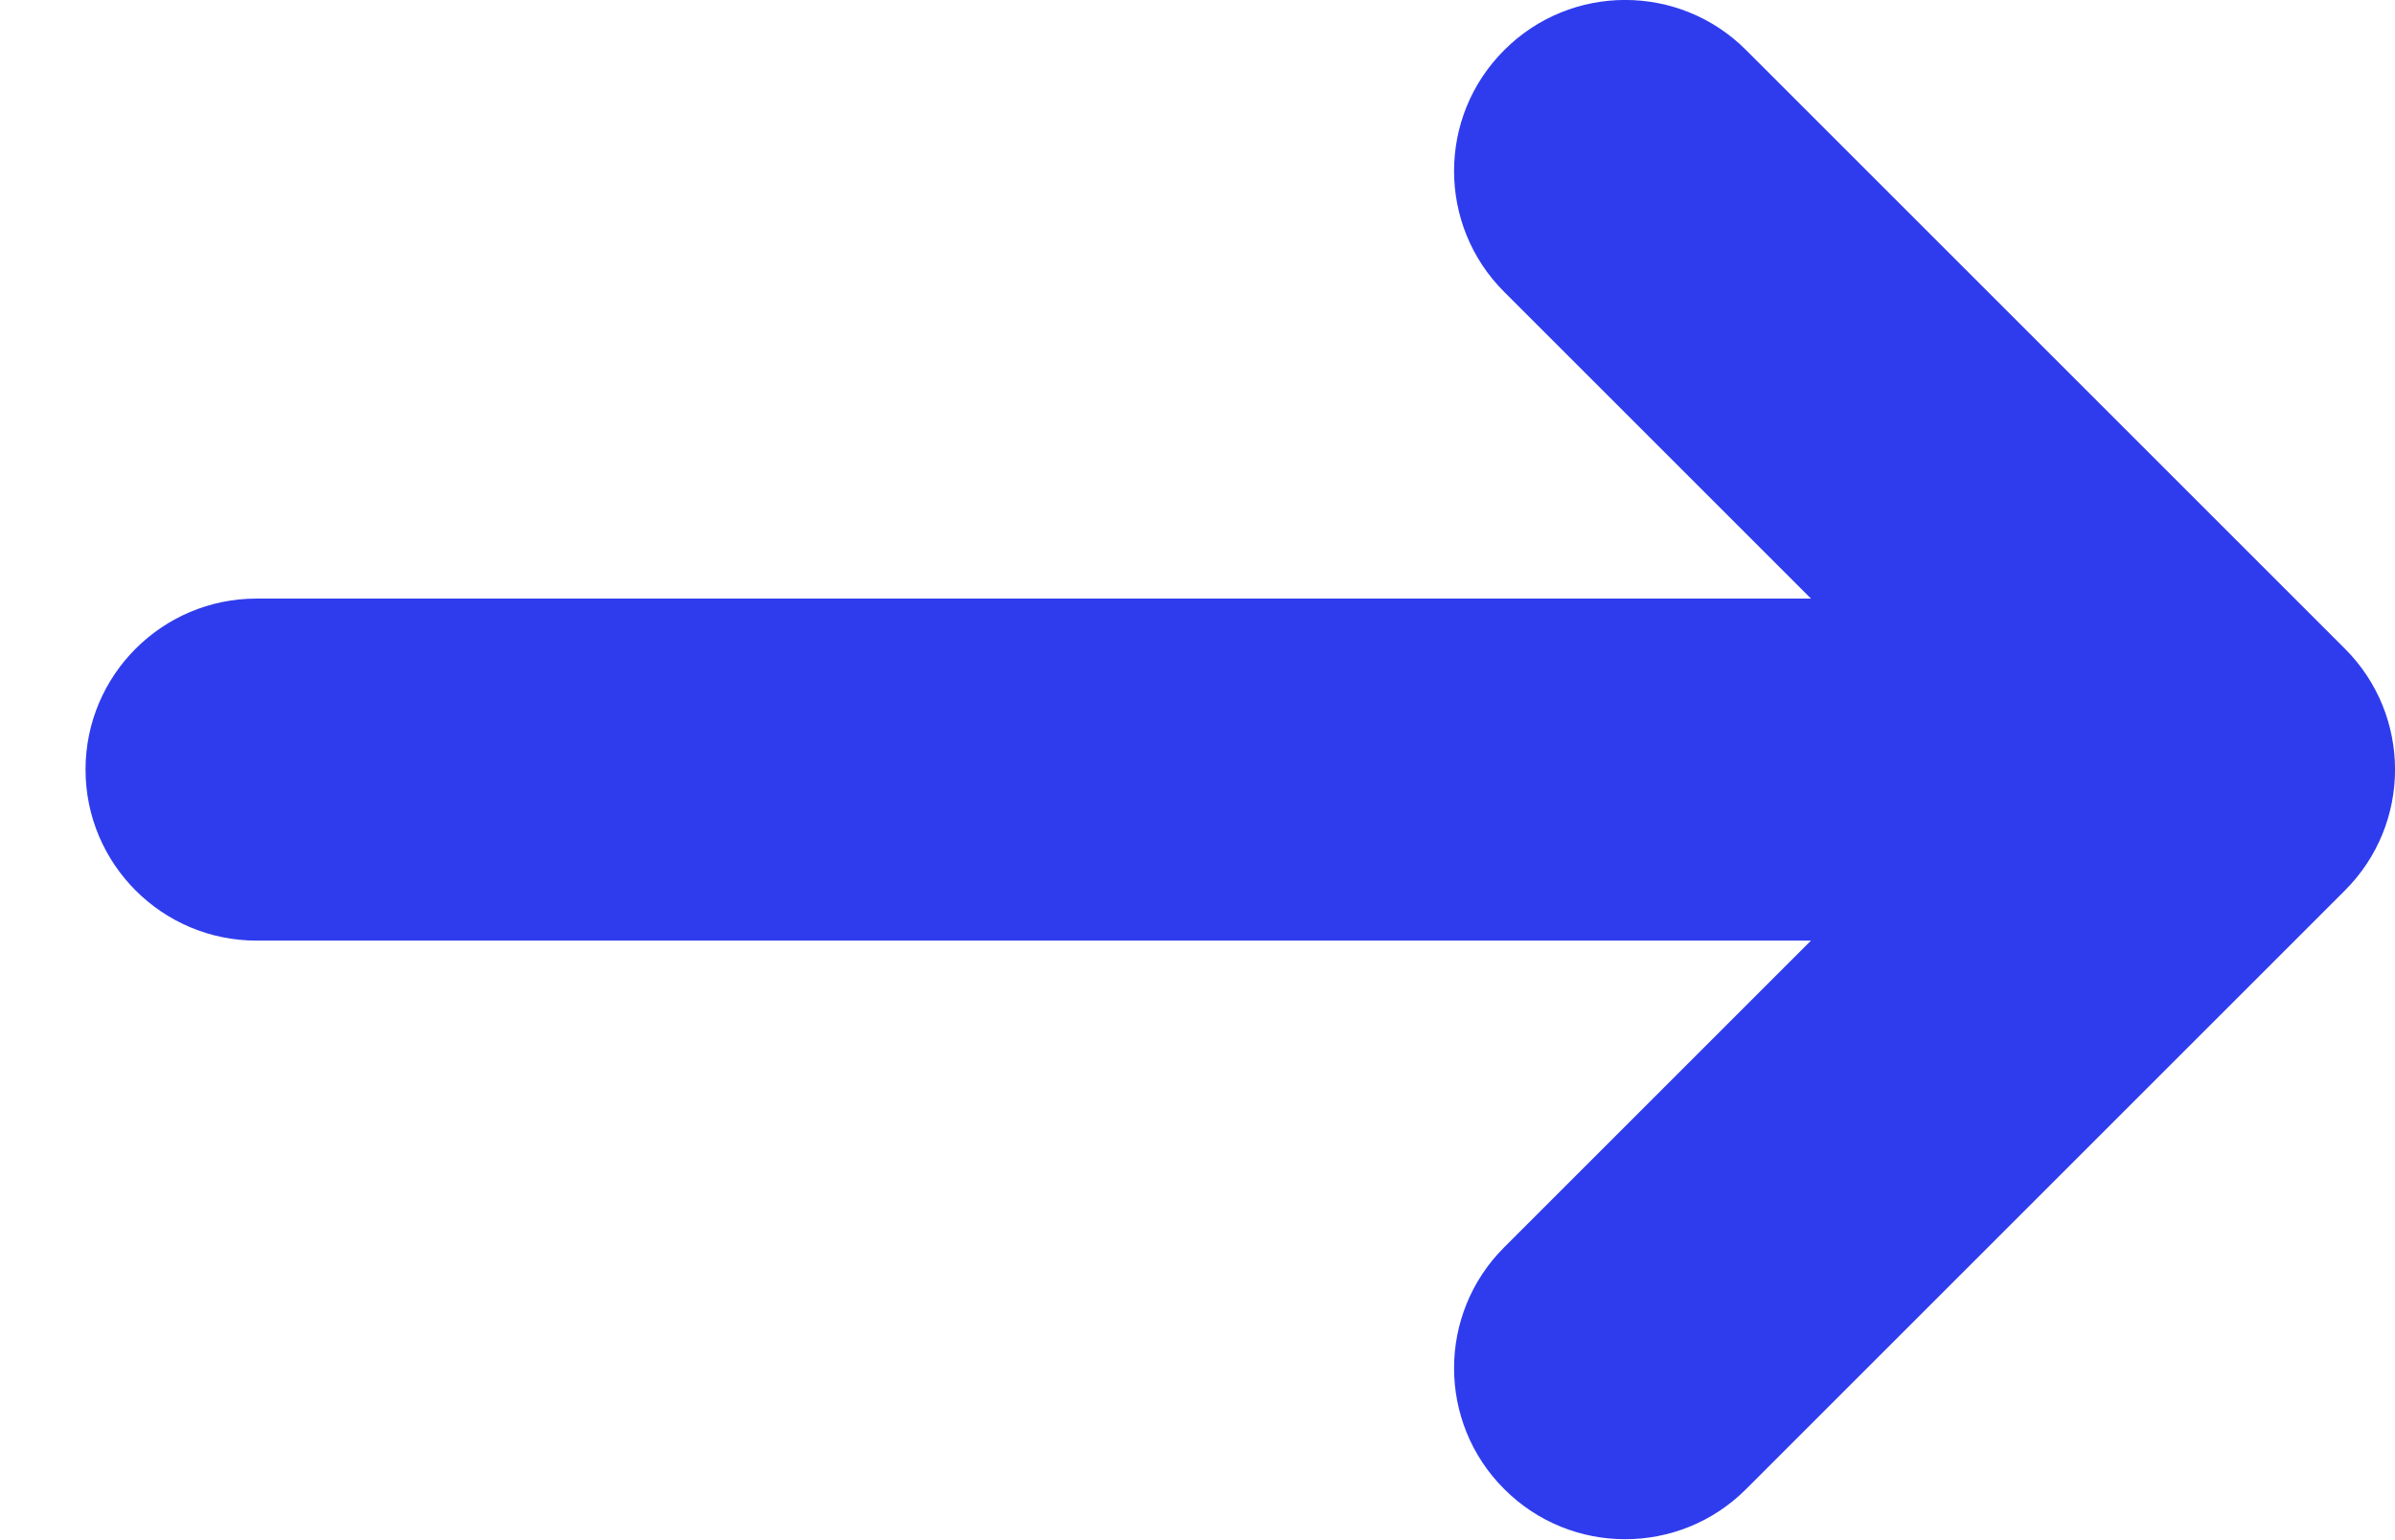
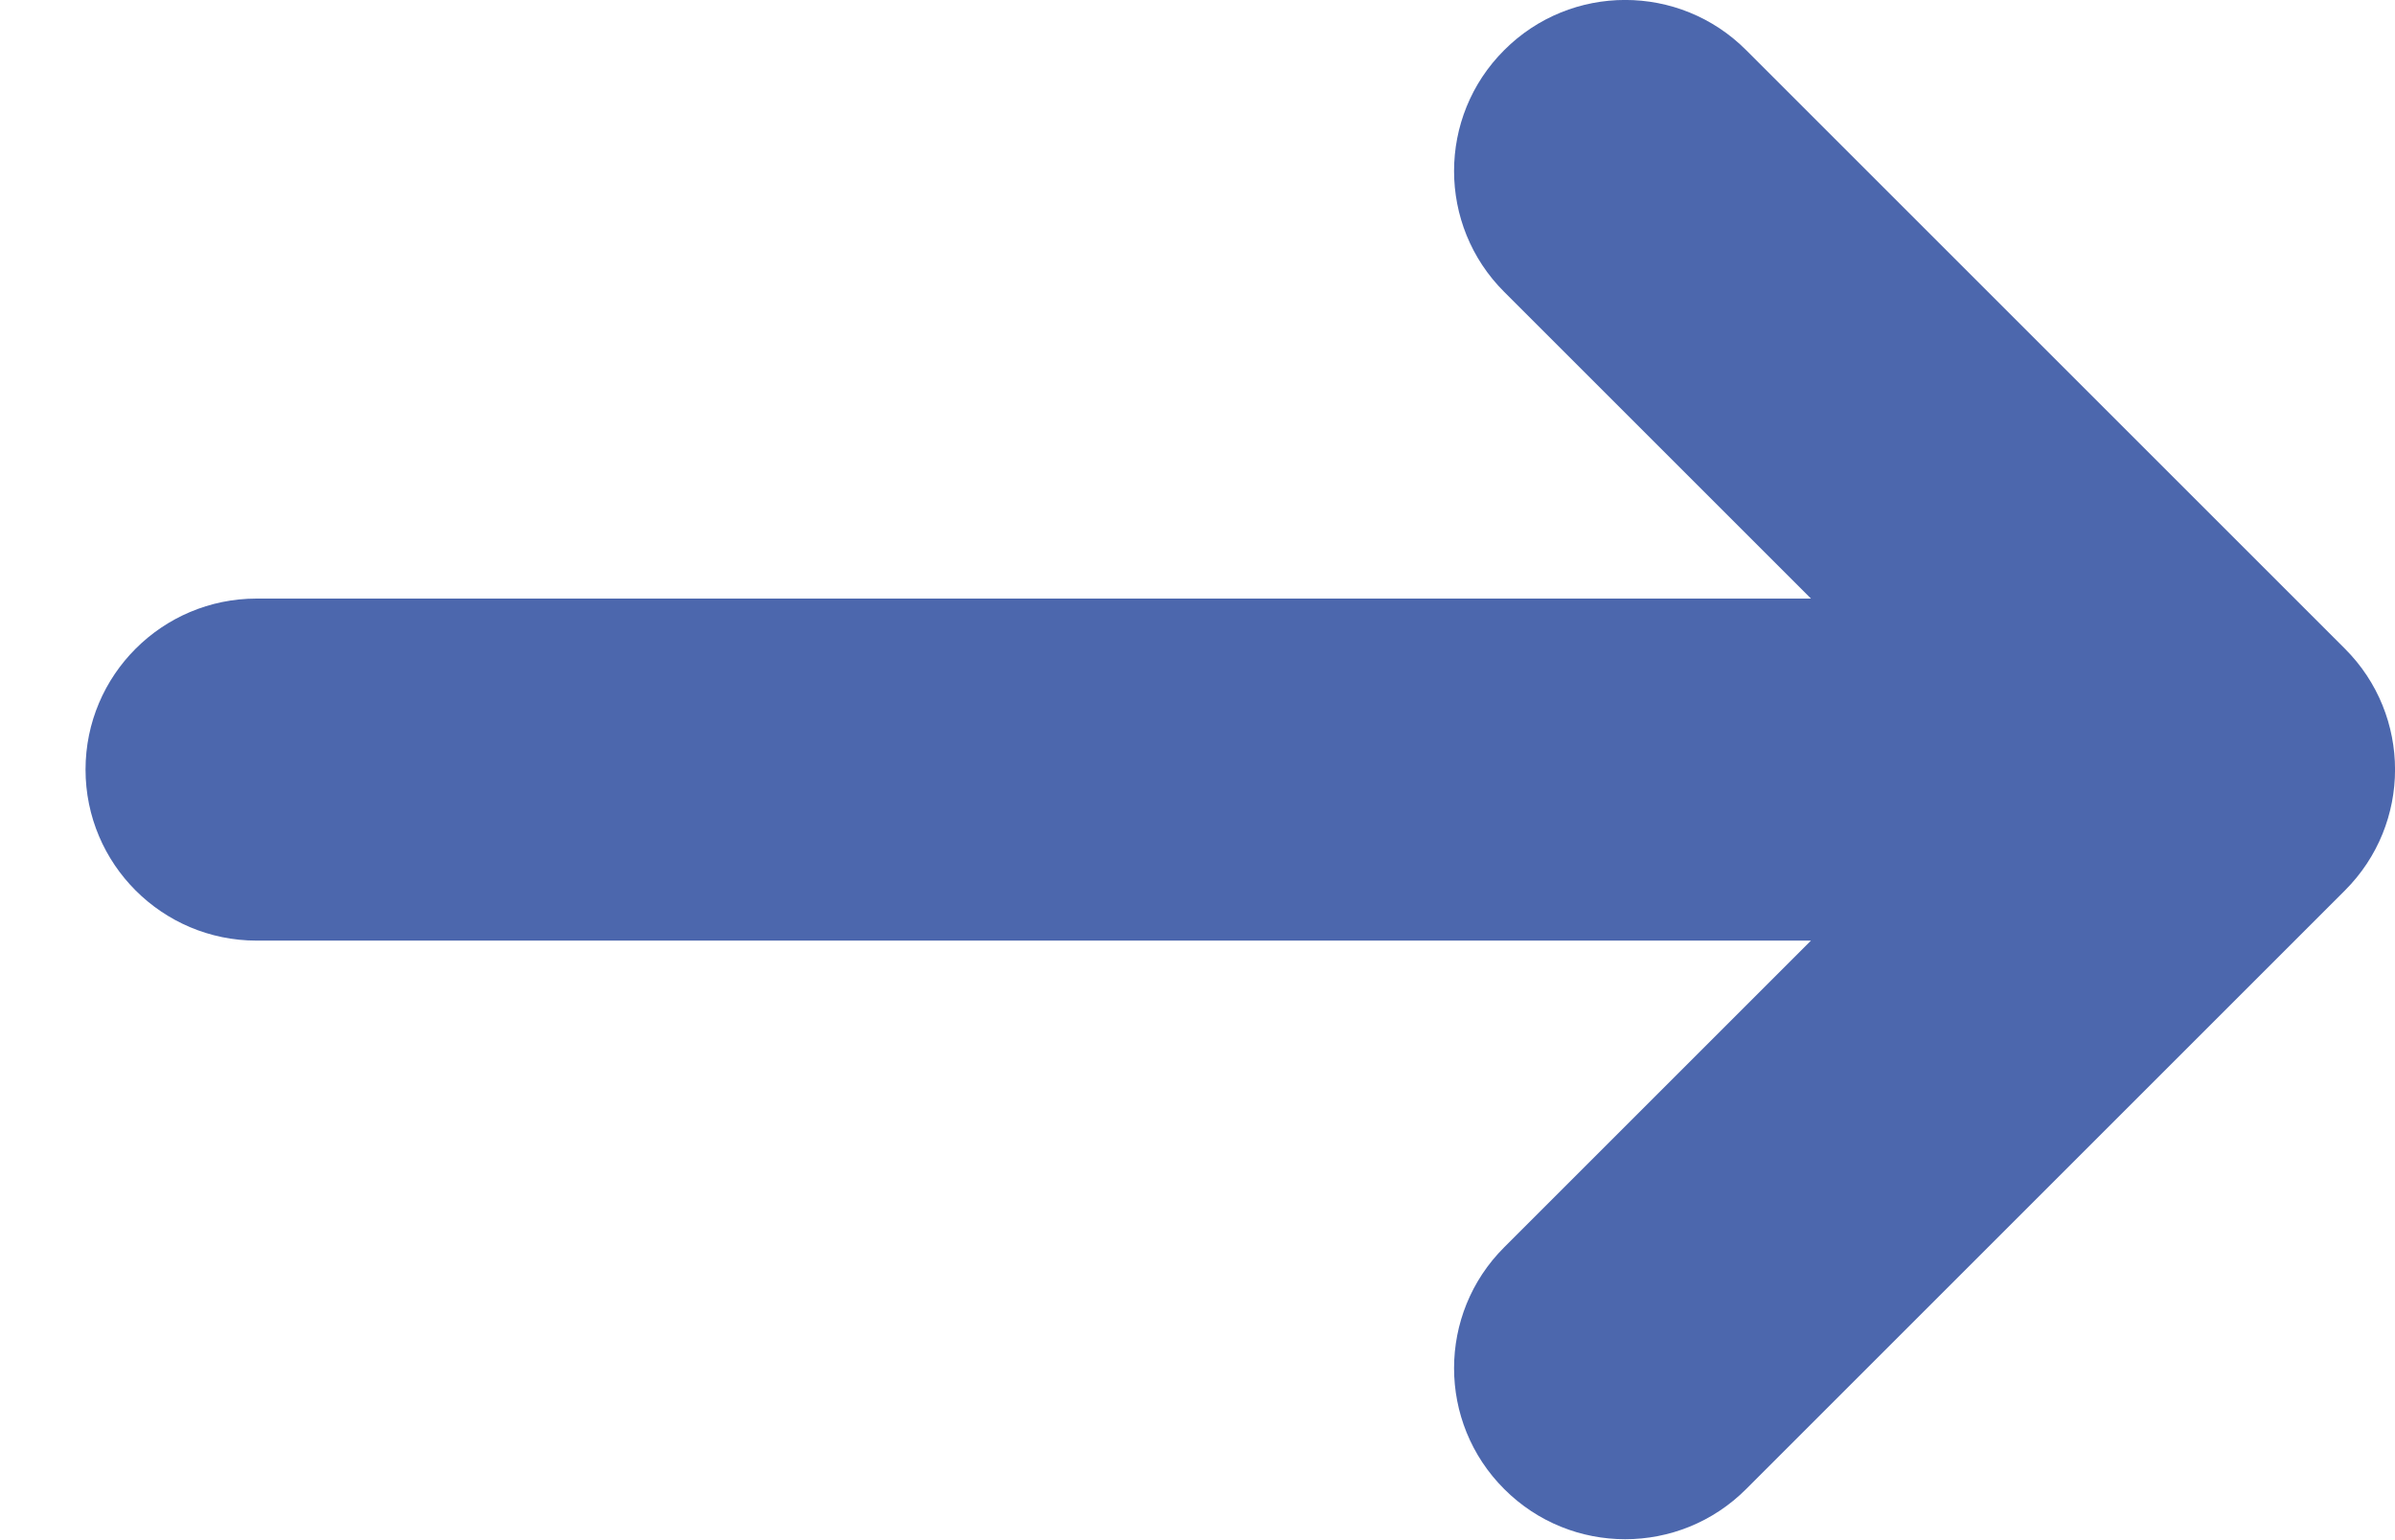
<svg xmlns="http://www.w3.org/2000/svg" width="14px" height="9px" viewBox="0 0 14 9" version="1.1">
  <g id="Page-1" stroke="none" stroke-width="1" fill="none" fill-rule="evenodd">
-     <g id="Home" transform="translate(-1517, -4879)" fill="#2f3ced" fill-rule="nonzero">
+     <g id="Home" transform="translate(-1517, -4879)" fill="#4C67AD" fill-rule="nonzero">
      <g id="Recent-Articles" transform="translate(0, 4765)">
        <g id="Button" transform="translate(1405, 114)">
          <g id="Group-8">
            <g id="Group-7-Copy" transform="translate(112, 0)">
              <path d="M10.586,5.5 L1.5,5.5 C0.948,5.5 0.5,5.052 0.5,4.5 C0.5,3.948 0.948,3.5 1.5,3.5 L10.586,3.5 L8.793,1.707 C8.402,1.317 8.402,0.683 8.793,0.293 C9.183,-0.098 9.817,-0.098 10.207,0.293 L13.707,3.793 C14.098,4.183 14.098,4.817 13.707,5.207 L10.207,8.707 C9.817,9.098 9.183,9.098 8.793,8.707 C8.402,8.317 8.402,7.683 8.793,7.293 L10.586,5.5 Z" id="Combined-Shape" />
            </g>
          </g>
        </g>
      </g>
    </g>
  </g>
</svg>
